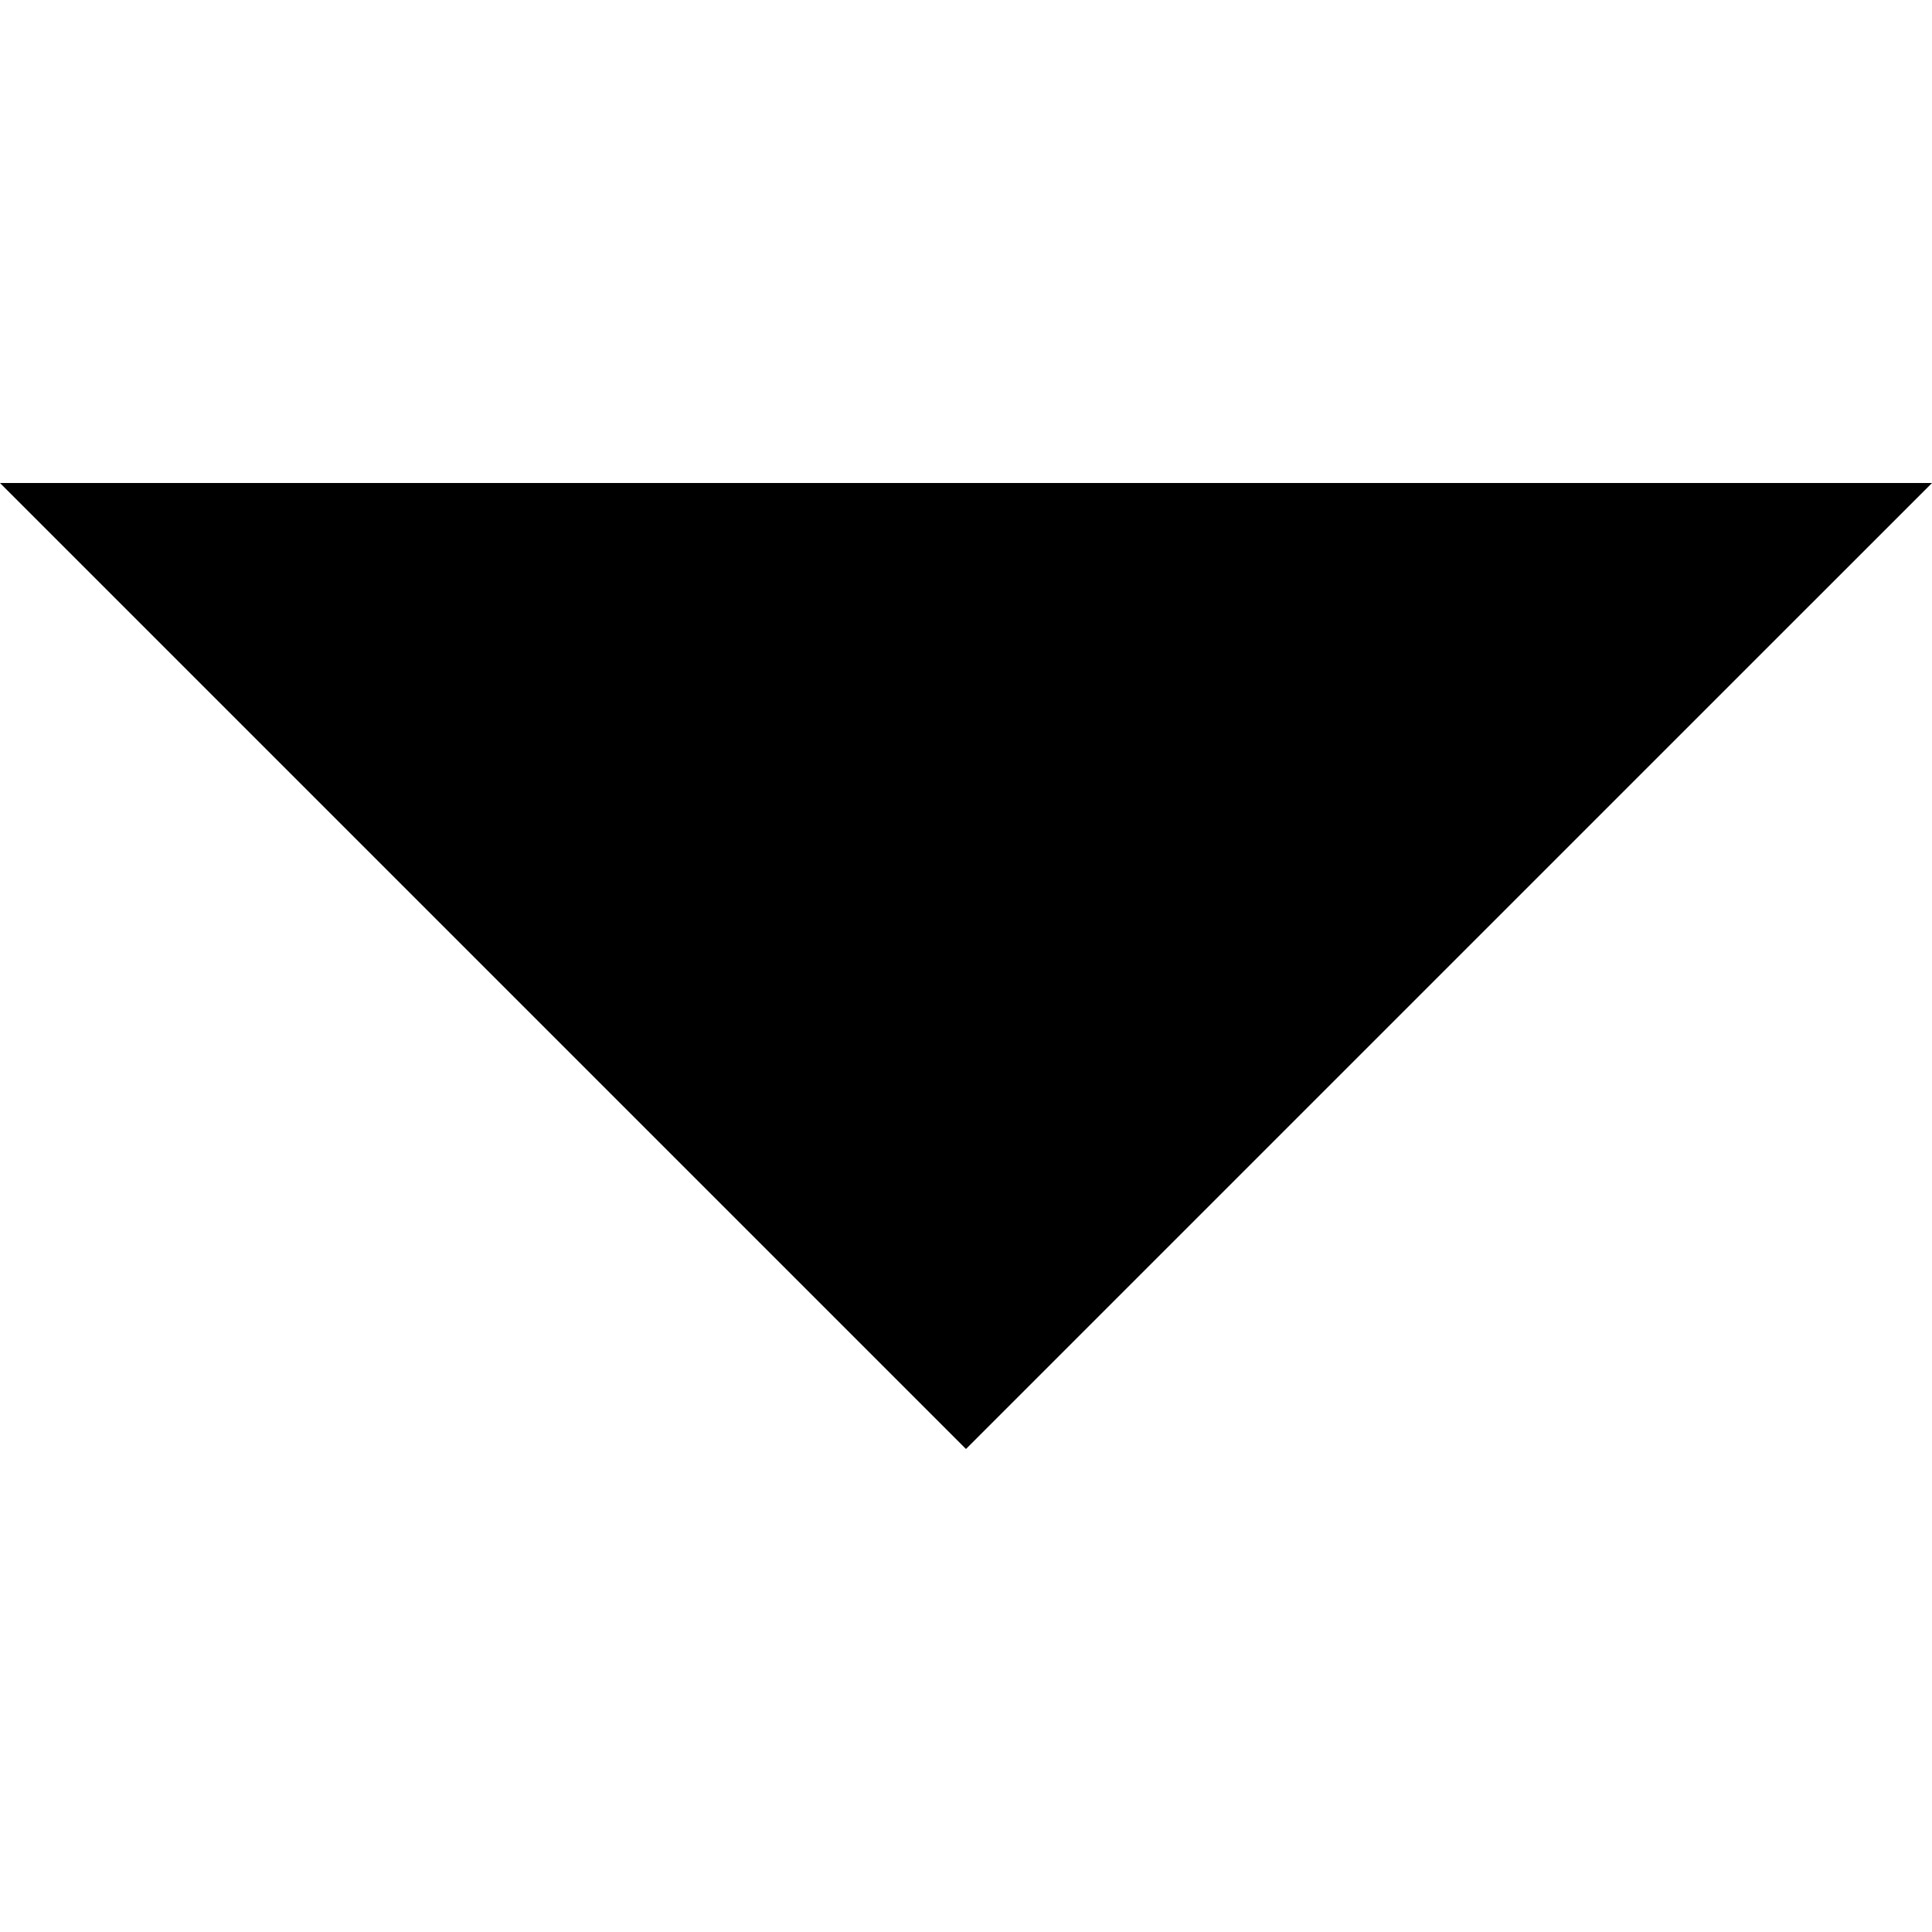
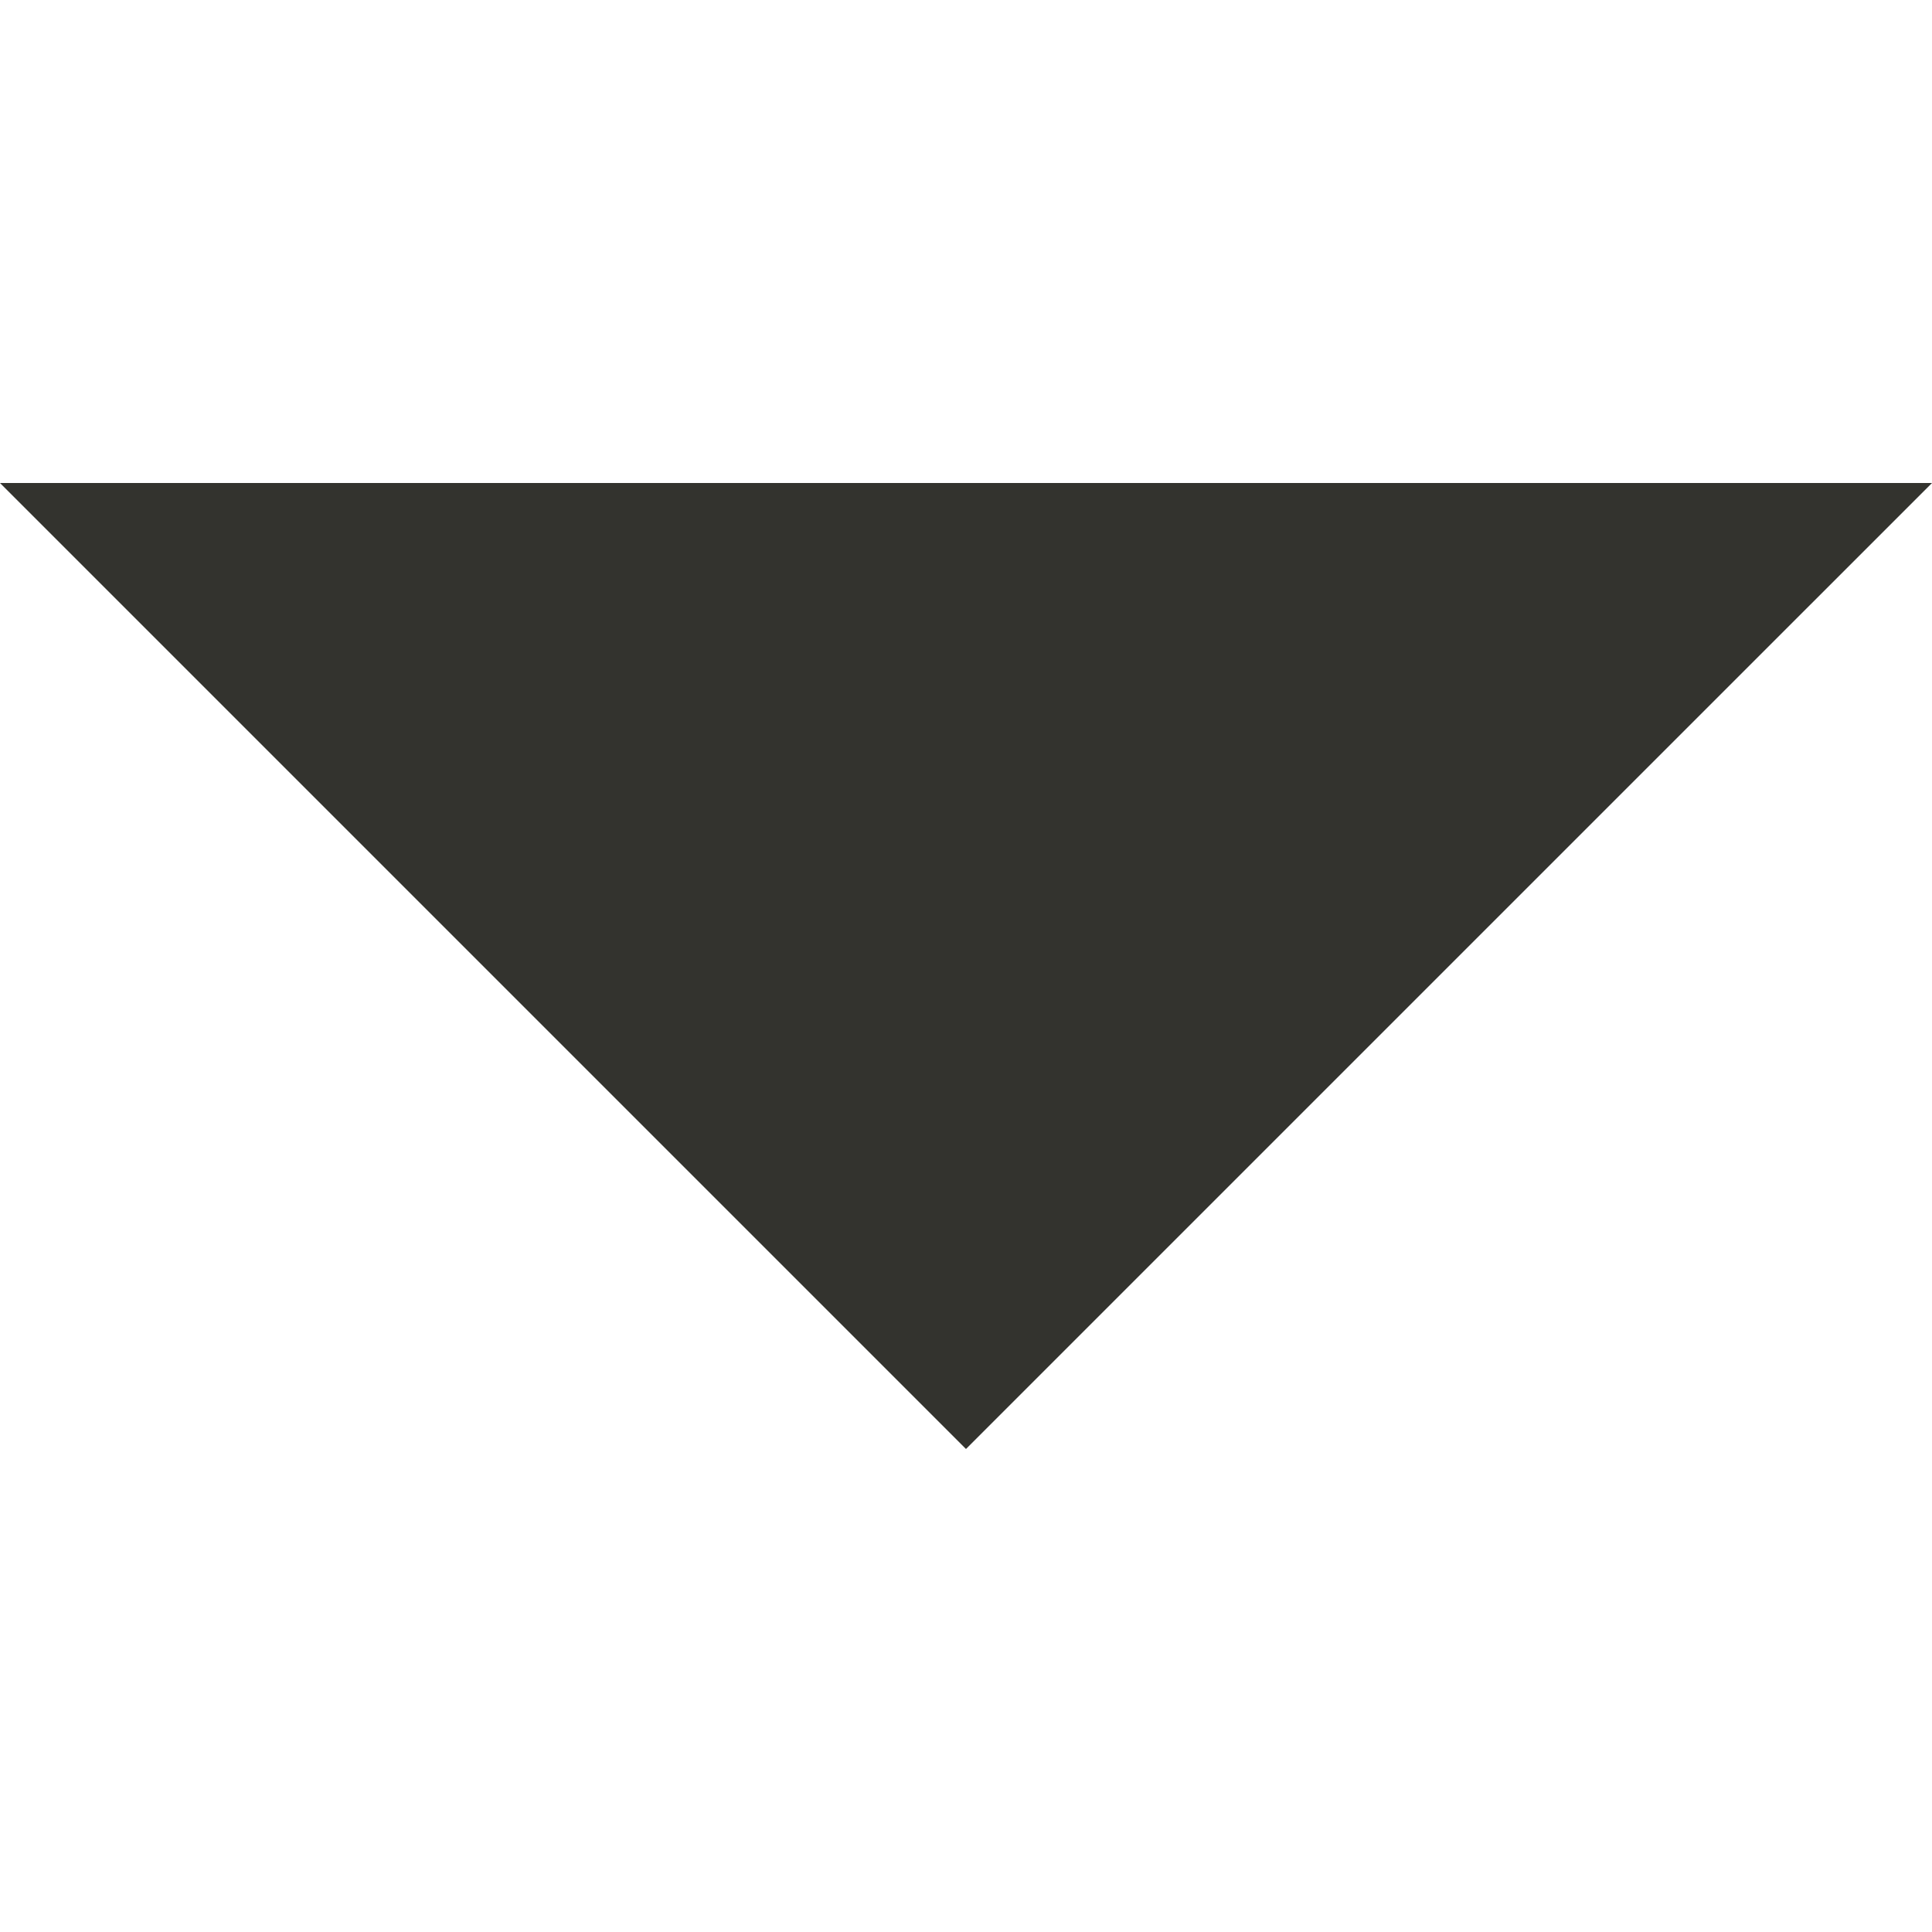
- <svg xmlns="http://www.w3.org/2000/svg" version="1.1" id="Capa_1" x="0px" y="0px" width="404.308px" height="404.309px" viewBox="0 0 404.308 404.309" style="enable-background:new 0 0 404.308 404.309;" xml:space="preserve">
+ <svg xmlns="http://www.w3.org/2000/svg" version="1.1" id="Capa_1" x="0px" y="0px" width="404.308px" height="404.309px" viewBox="0 0 404.308 404.309" style="enable-background:new 0 0 404.308 404.309;" xml:space="preserve" fill="#33332e">
  <g>
    <path d="M0,101.08h404.308L202.151,303.229L0,101.08z" />
  </g>
  <g>
</g>
  <g>
</g>
  <g>
</g>
  <g>
</g>
  <g>
</g>
  <g>
</g>
  <g>
</g>
  <g>
</g>
  <g>
</g>
  <g>
</g>
  <g>
</g>
  <g>
</g>
  <g>
</g>
  <g>
</g>
  <g>
</g>
</svg>
